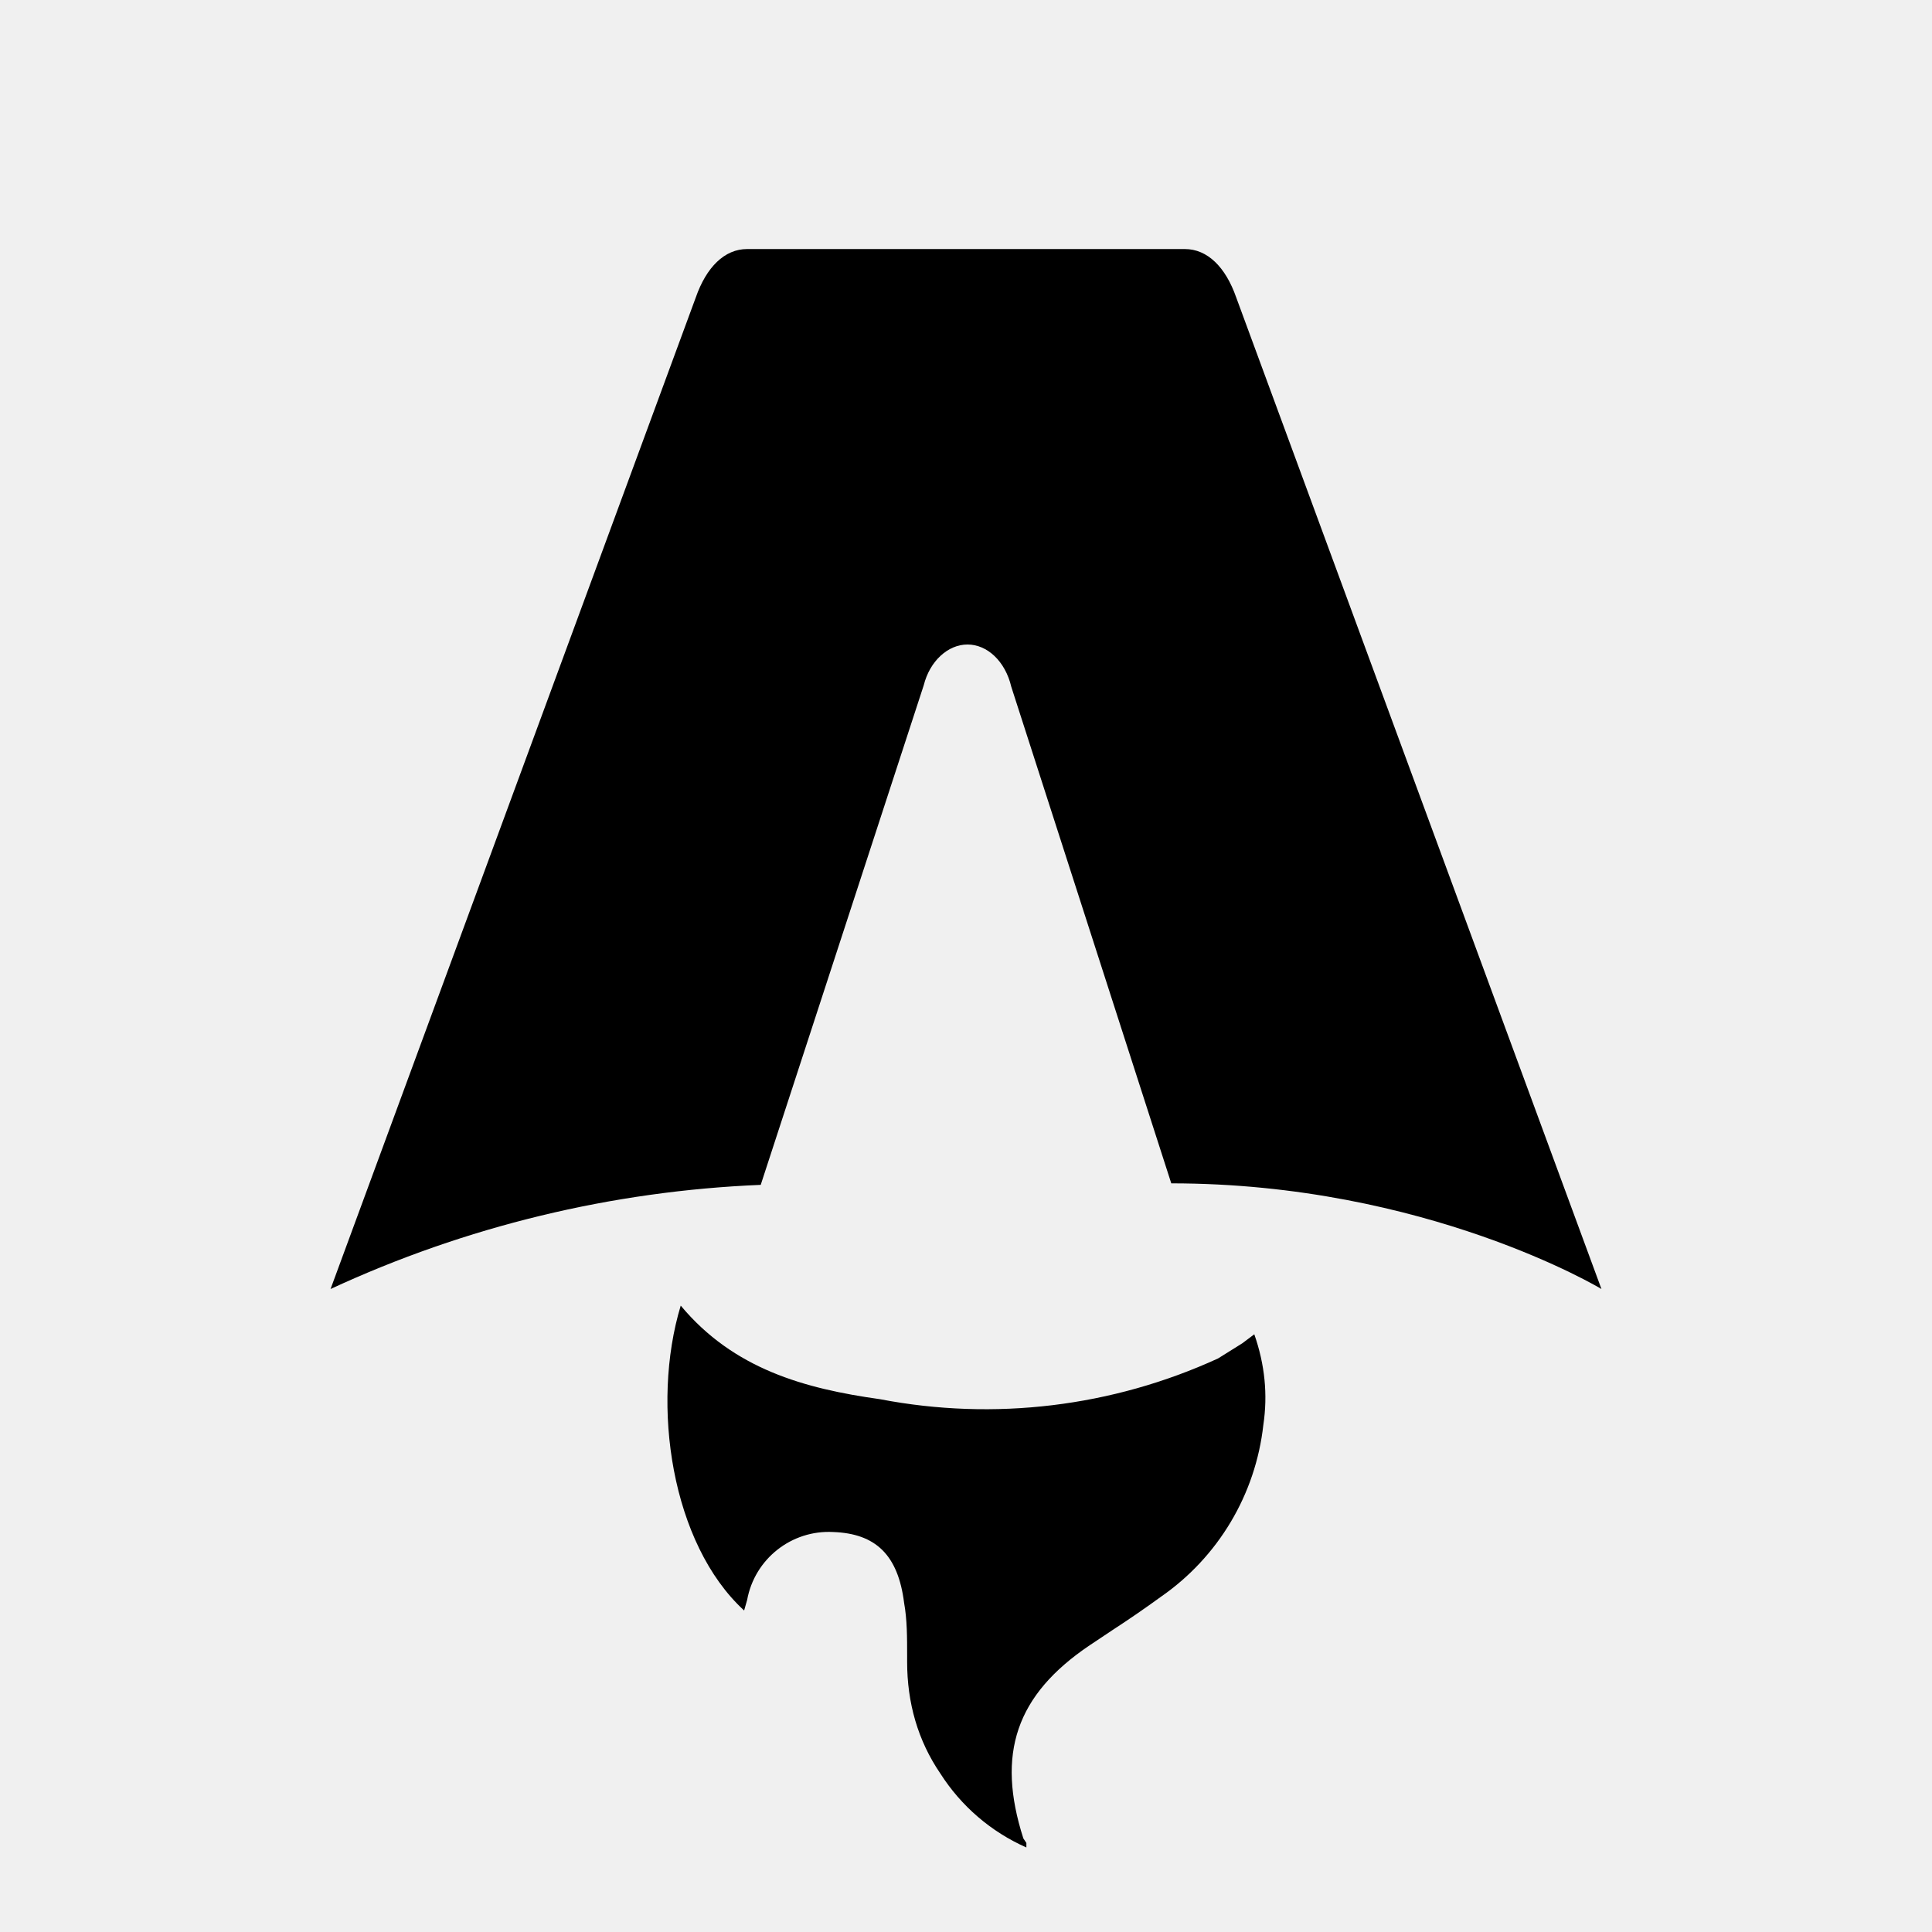
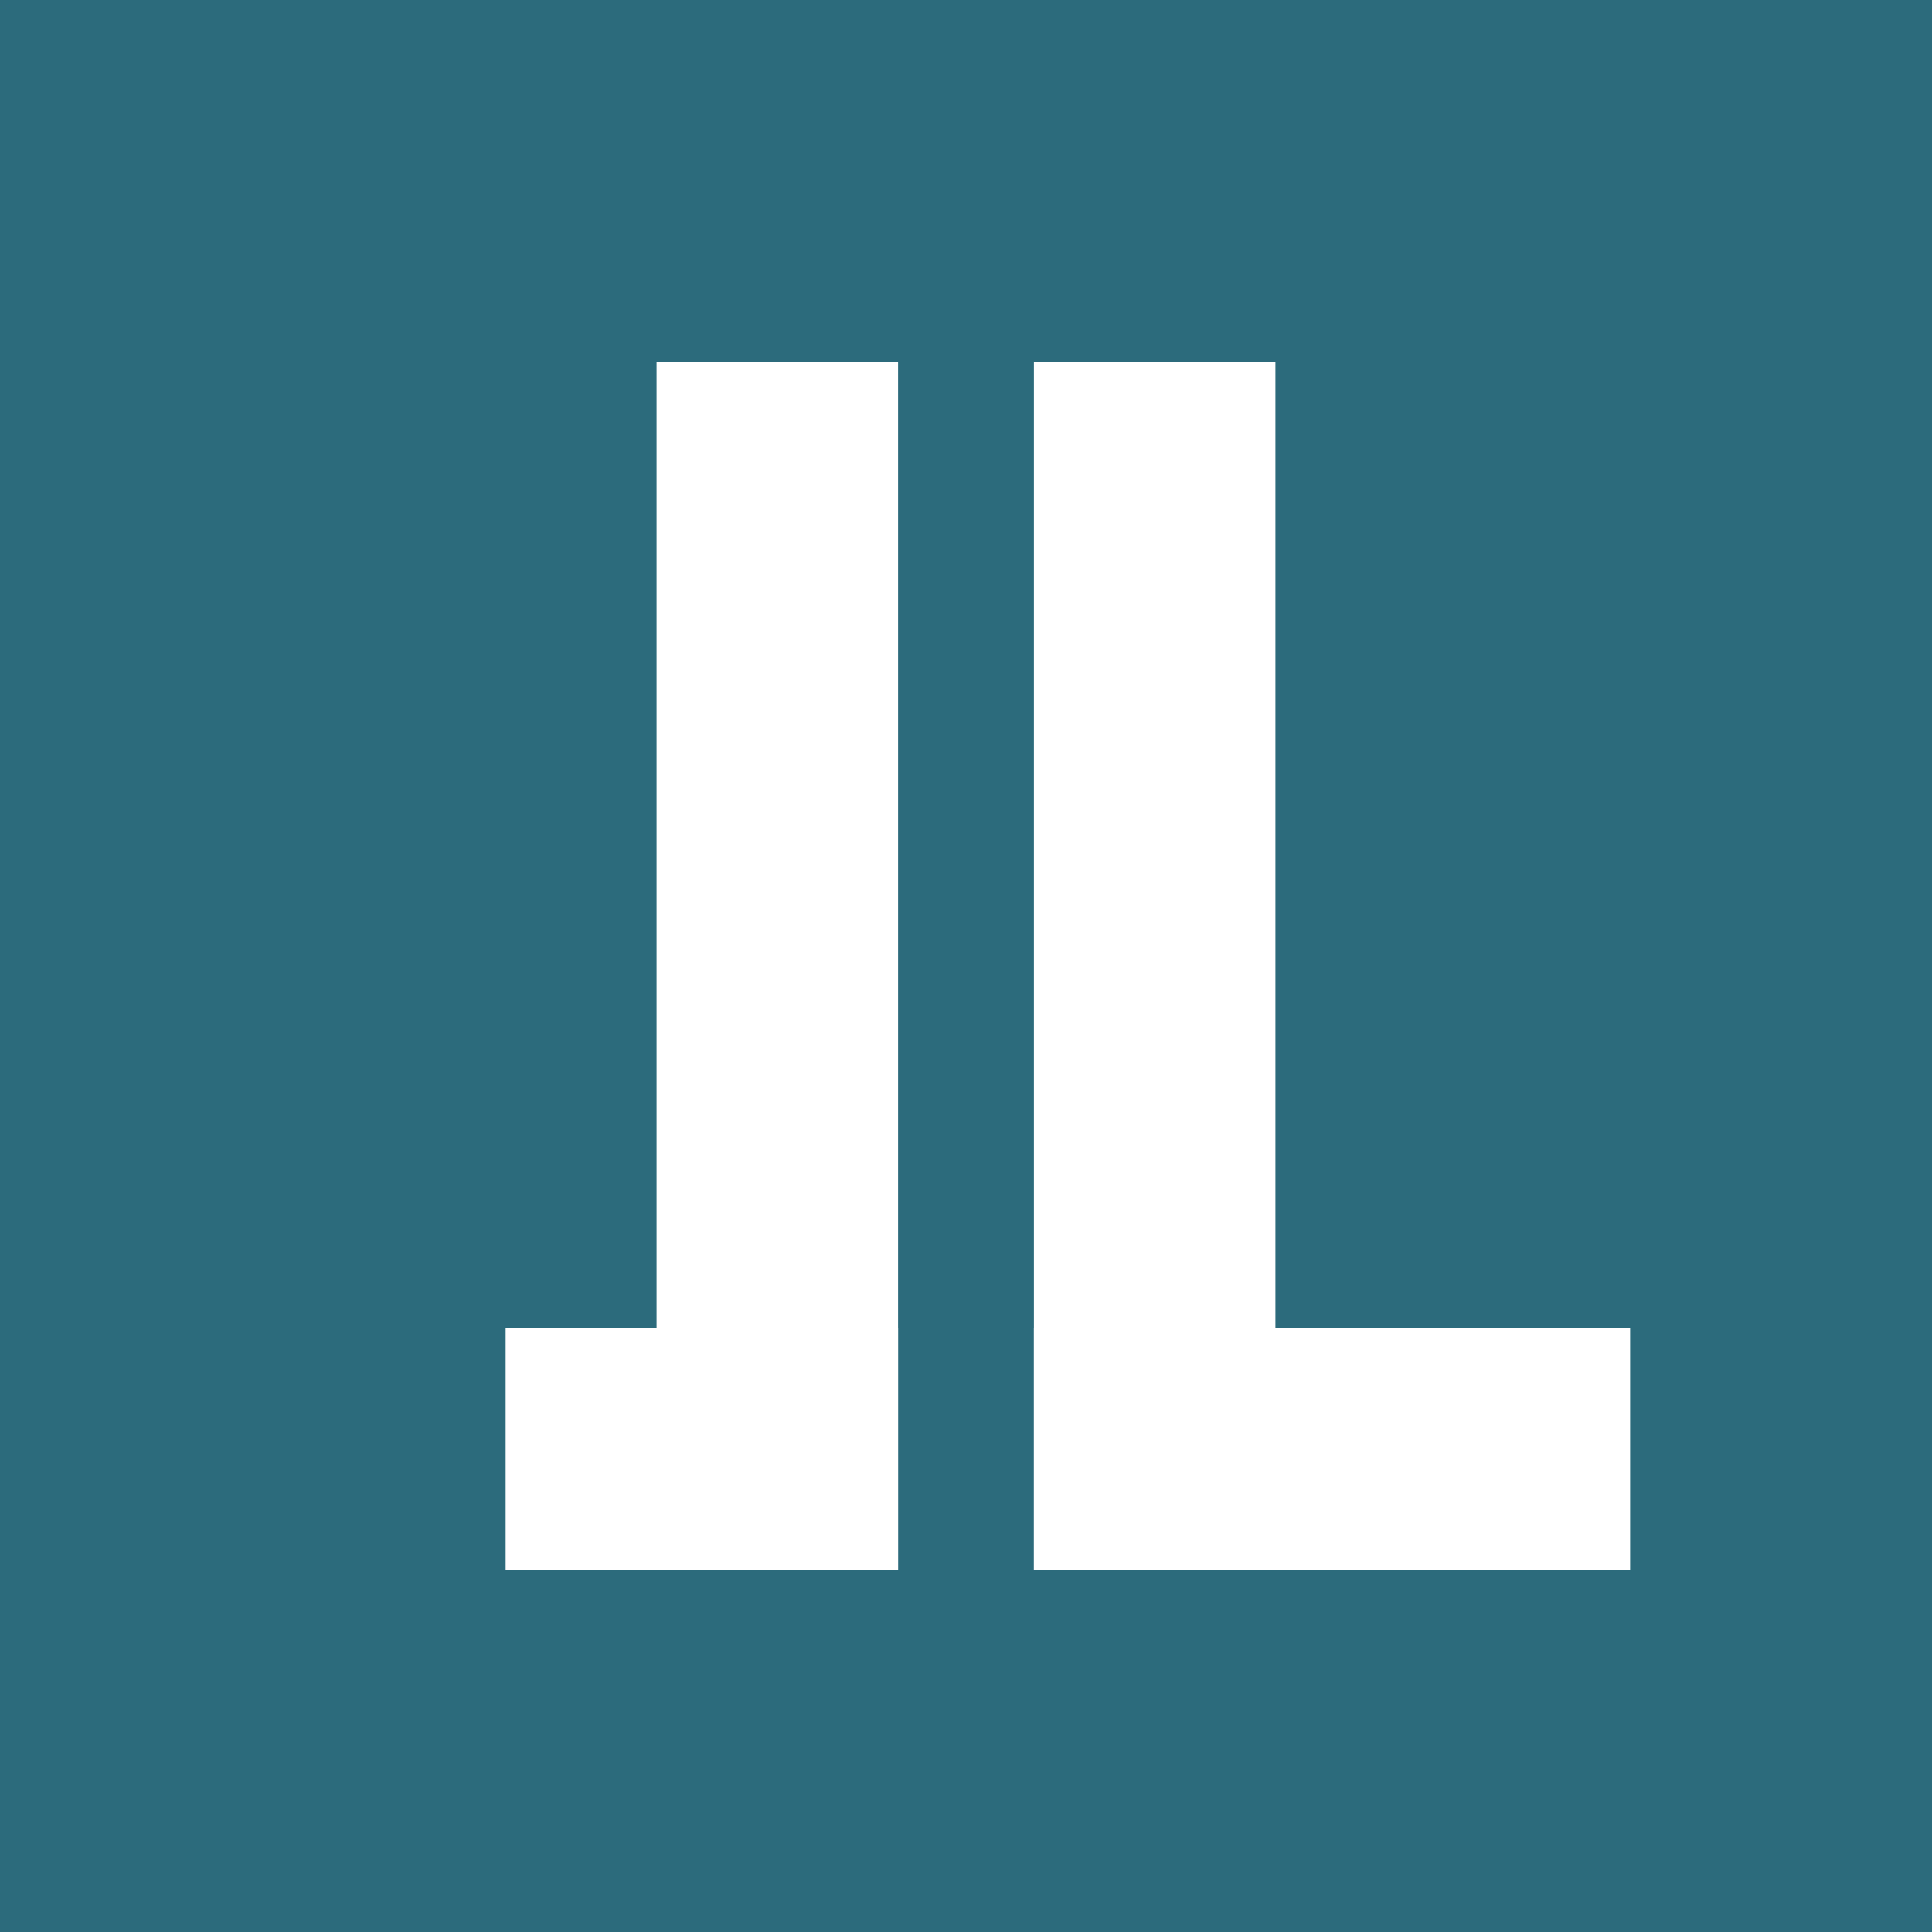
- <svg xmlns="http://www.w3.org/2000/svg" fill="none" viewBox="0 0 128 128">
-   <path d="M50.4 78.5a75.1 75.1 0 0 0-28.5 6.9l24.2-65.7c.7-2 1.9-3.2 3.4-3.2h29c1.5 0 2.7 1.2 3.4 3.2l24.2 65.7s-11.6-7-28.5-7L67 45.5c-.4-1.7-1.6-2.8-2.9-2.8-1.3 0-2.5 1.1-2.9 2.7L50.4 78.5Zm-1.1 28.2Zm-4.2-20.2c-2 6.6-.6 15.8 4.2 20.2a17.5 17.5 0 0 1 .2-.7 5.5 5.5 0 0 1 5.7-4.5c2.8.1 4.3 1.5 4.7 4.7.2 1.1.2 2.3.2 3.5v.4c0 2.7.7 5.2 2.2 7.4a13 13 0 0 0 5.7 4.9v-.3l-.2-.3c-1.8-5.6-.5-9.5 4.4-12.8l1.5-1a73 73 0 0 0 3.2-2.2 16 16 0 0 0 6.8-11.4c.3-2 .1-4-.6-6l-.8.6-1.6 1a37 37 0 0 1-22.4 2.7c-5-.7-9.7-2-13.2-6.2Z" />
-   <style>
-         path { fill: #000; }
-         @media (prefers-color-scheme: dark) {
-             path { fill: #FFF; }
-         }
-     </style>
+ <svg xmlns="http://www.w3.org/2000/svg" viewBox="0 0 128 128">
+   <rect width="128" height="128" fill="#2C6B7C" />
+   <rect x="43.5" y="24" width="16" height="80" fill="#fff" />
+   <rect x="33.5" y="88" width="26" height="16" fill="#fff" />
+   <rect x="68.5" y="24" width="16" height="80" fill="#fff" />
+   <rect x="68.5" y="88" width="39.5" height="16" fill="#fff" />
</svg>
